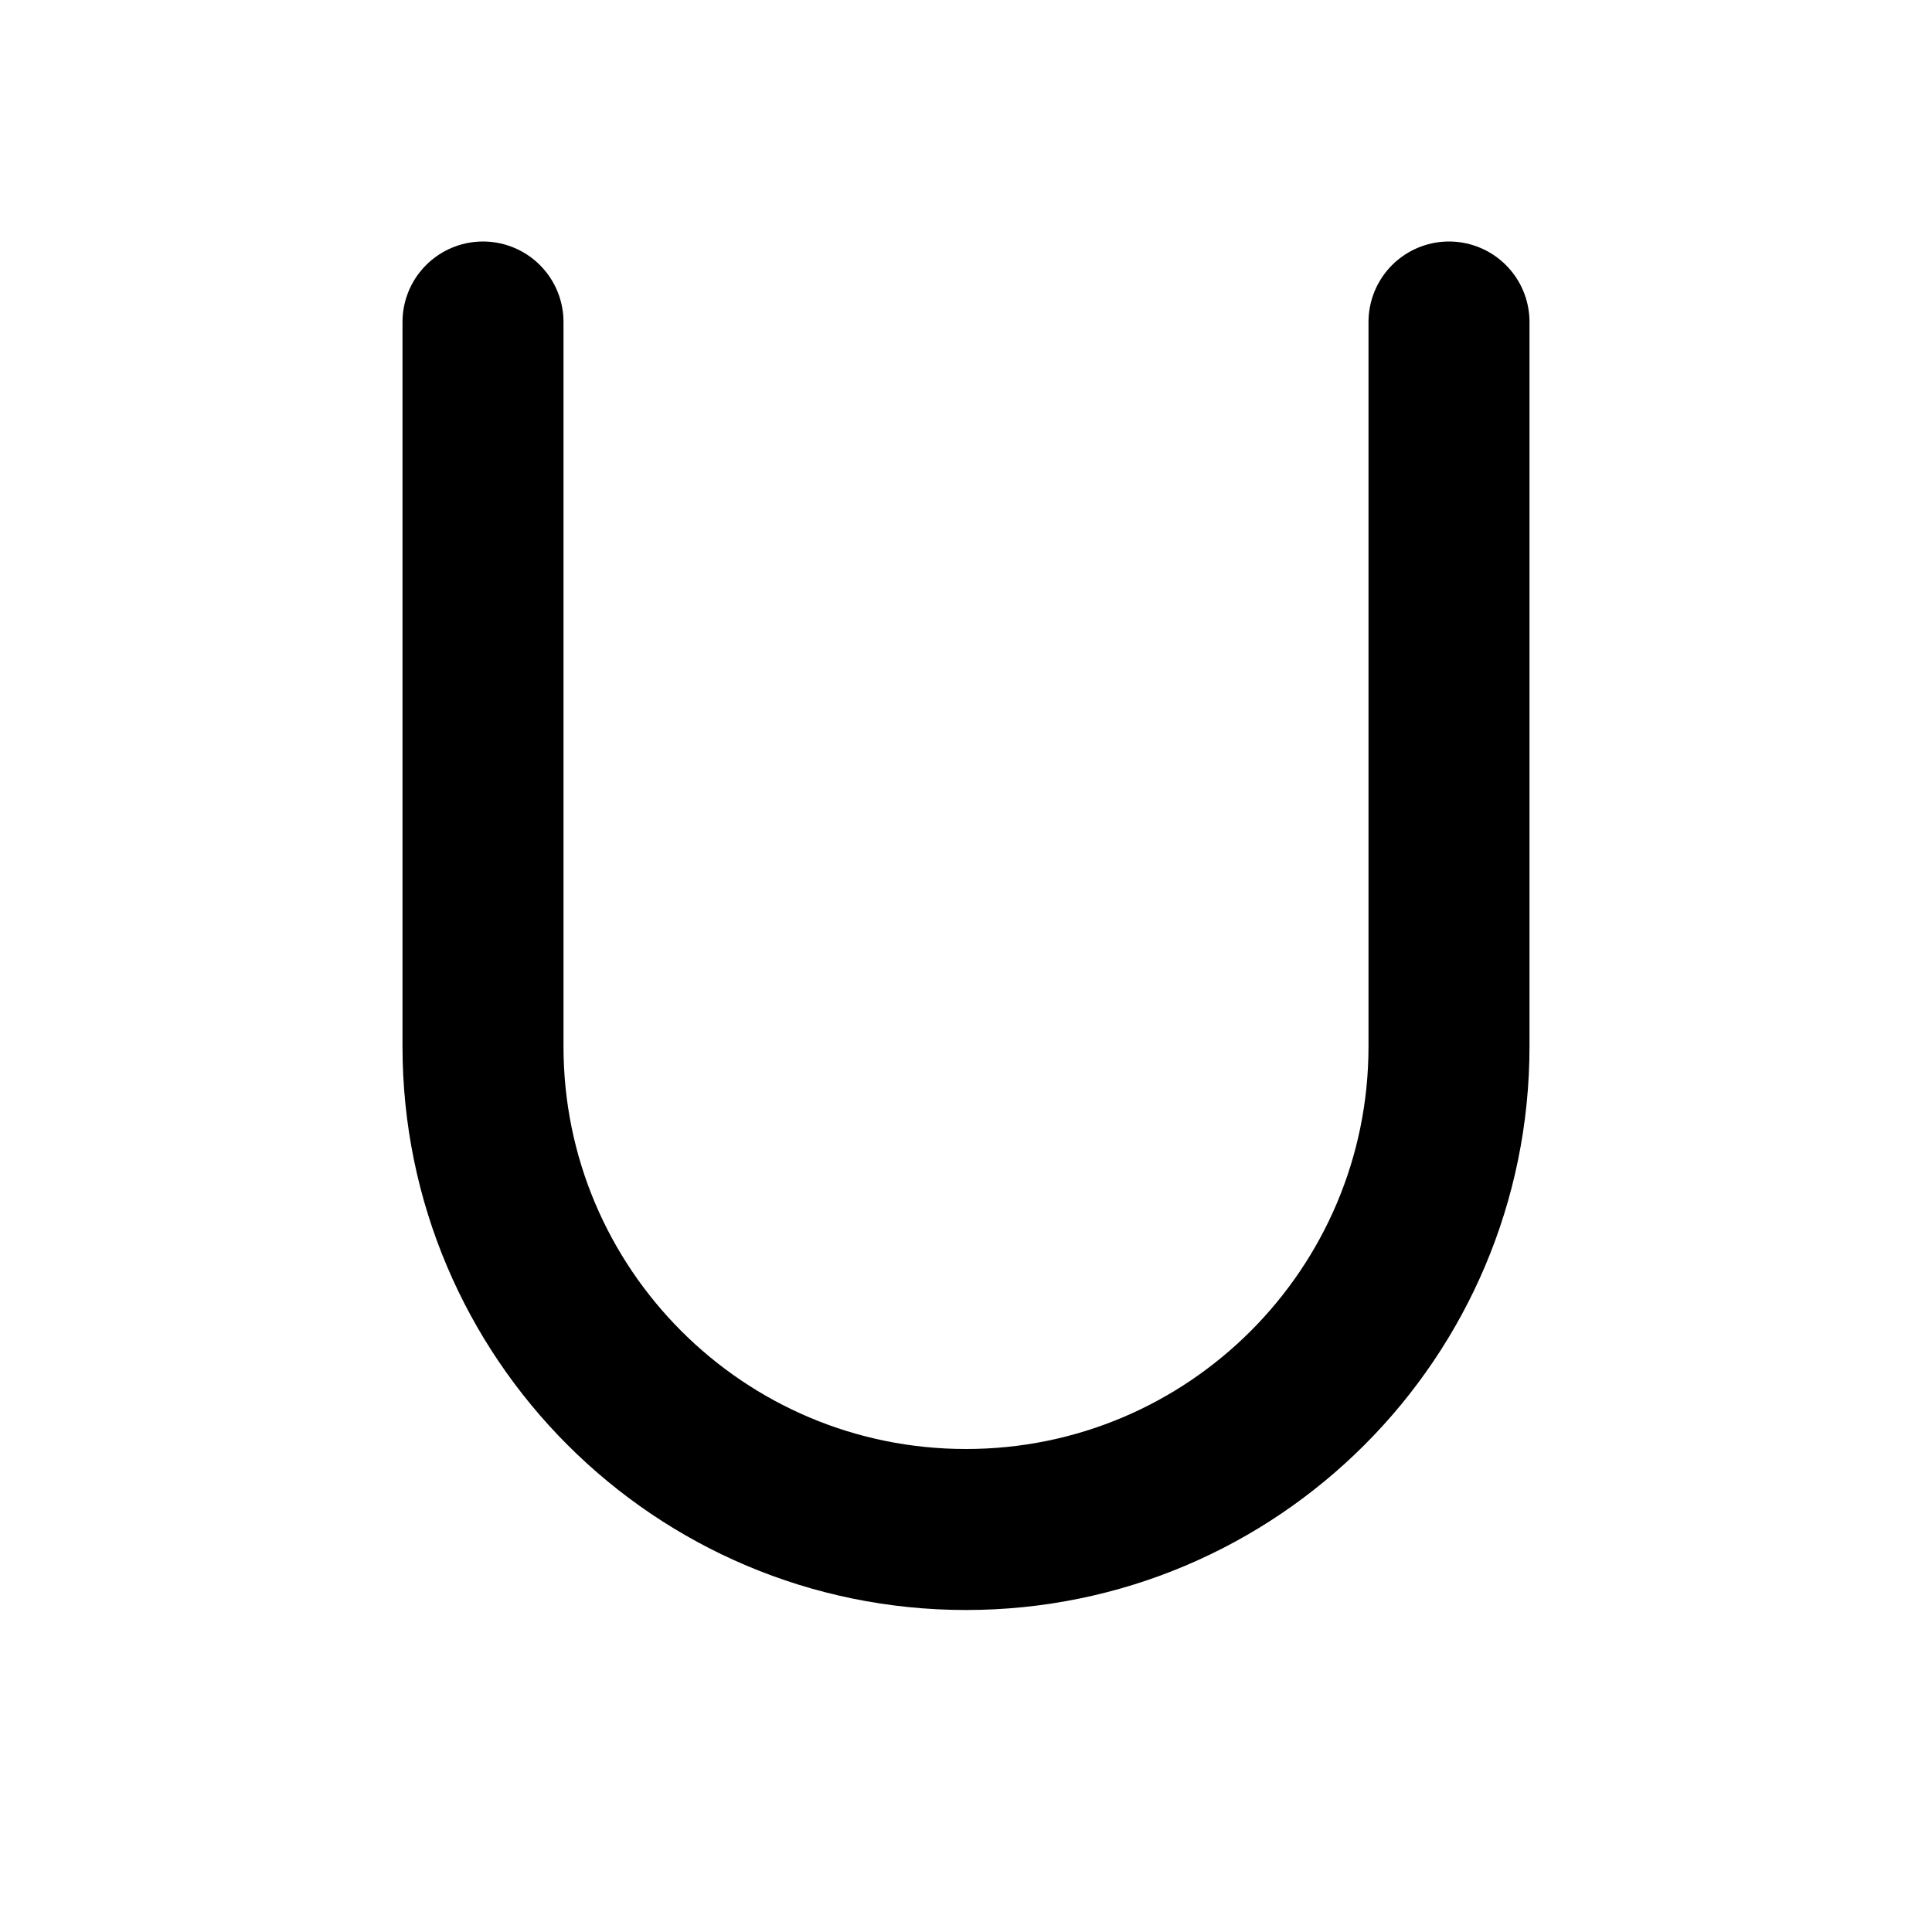
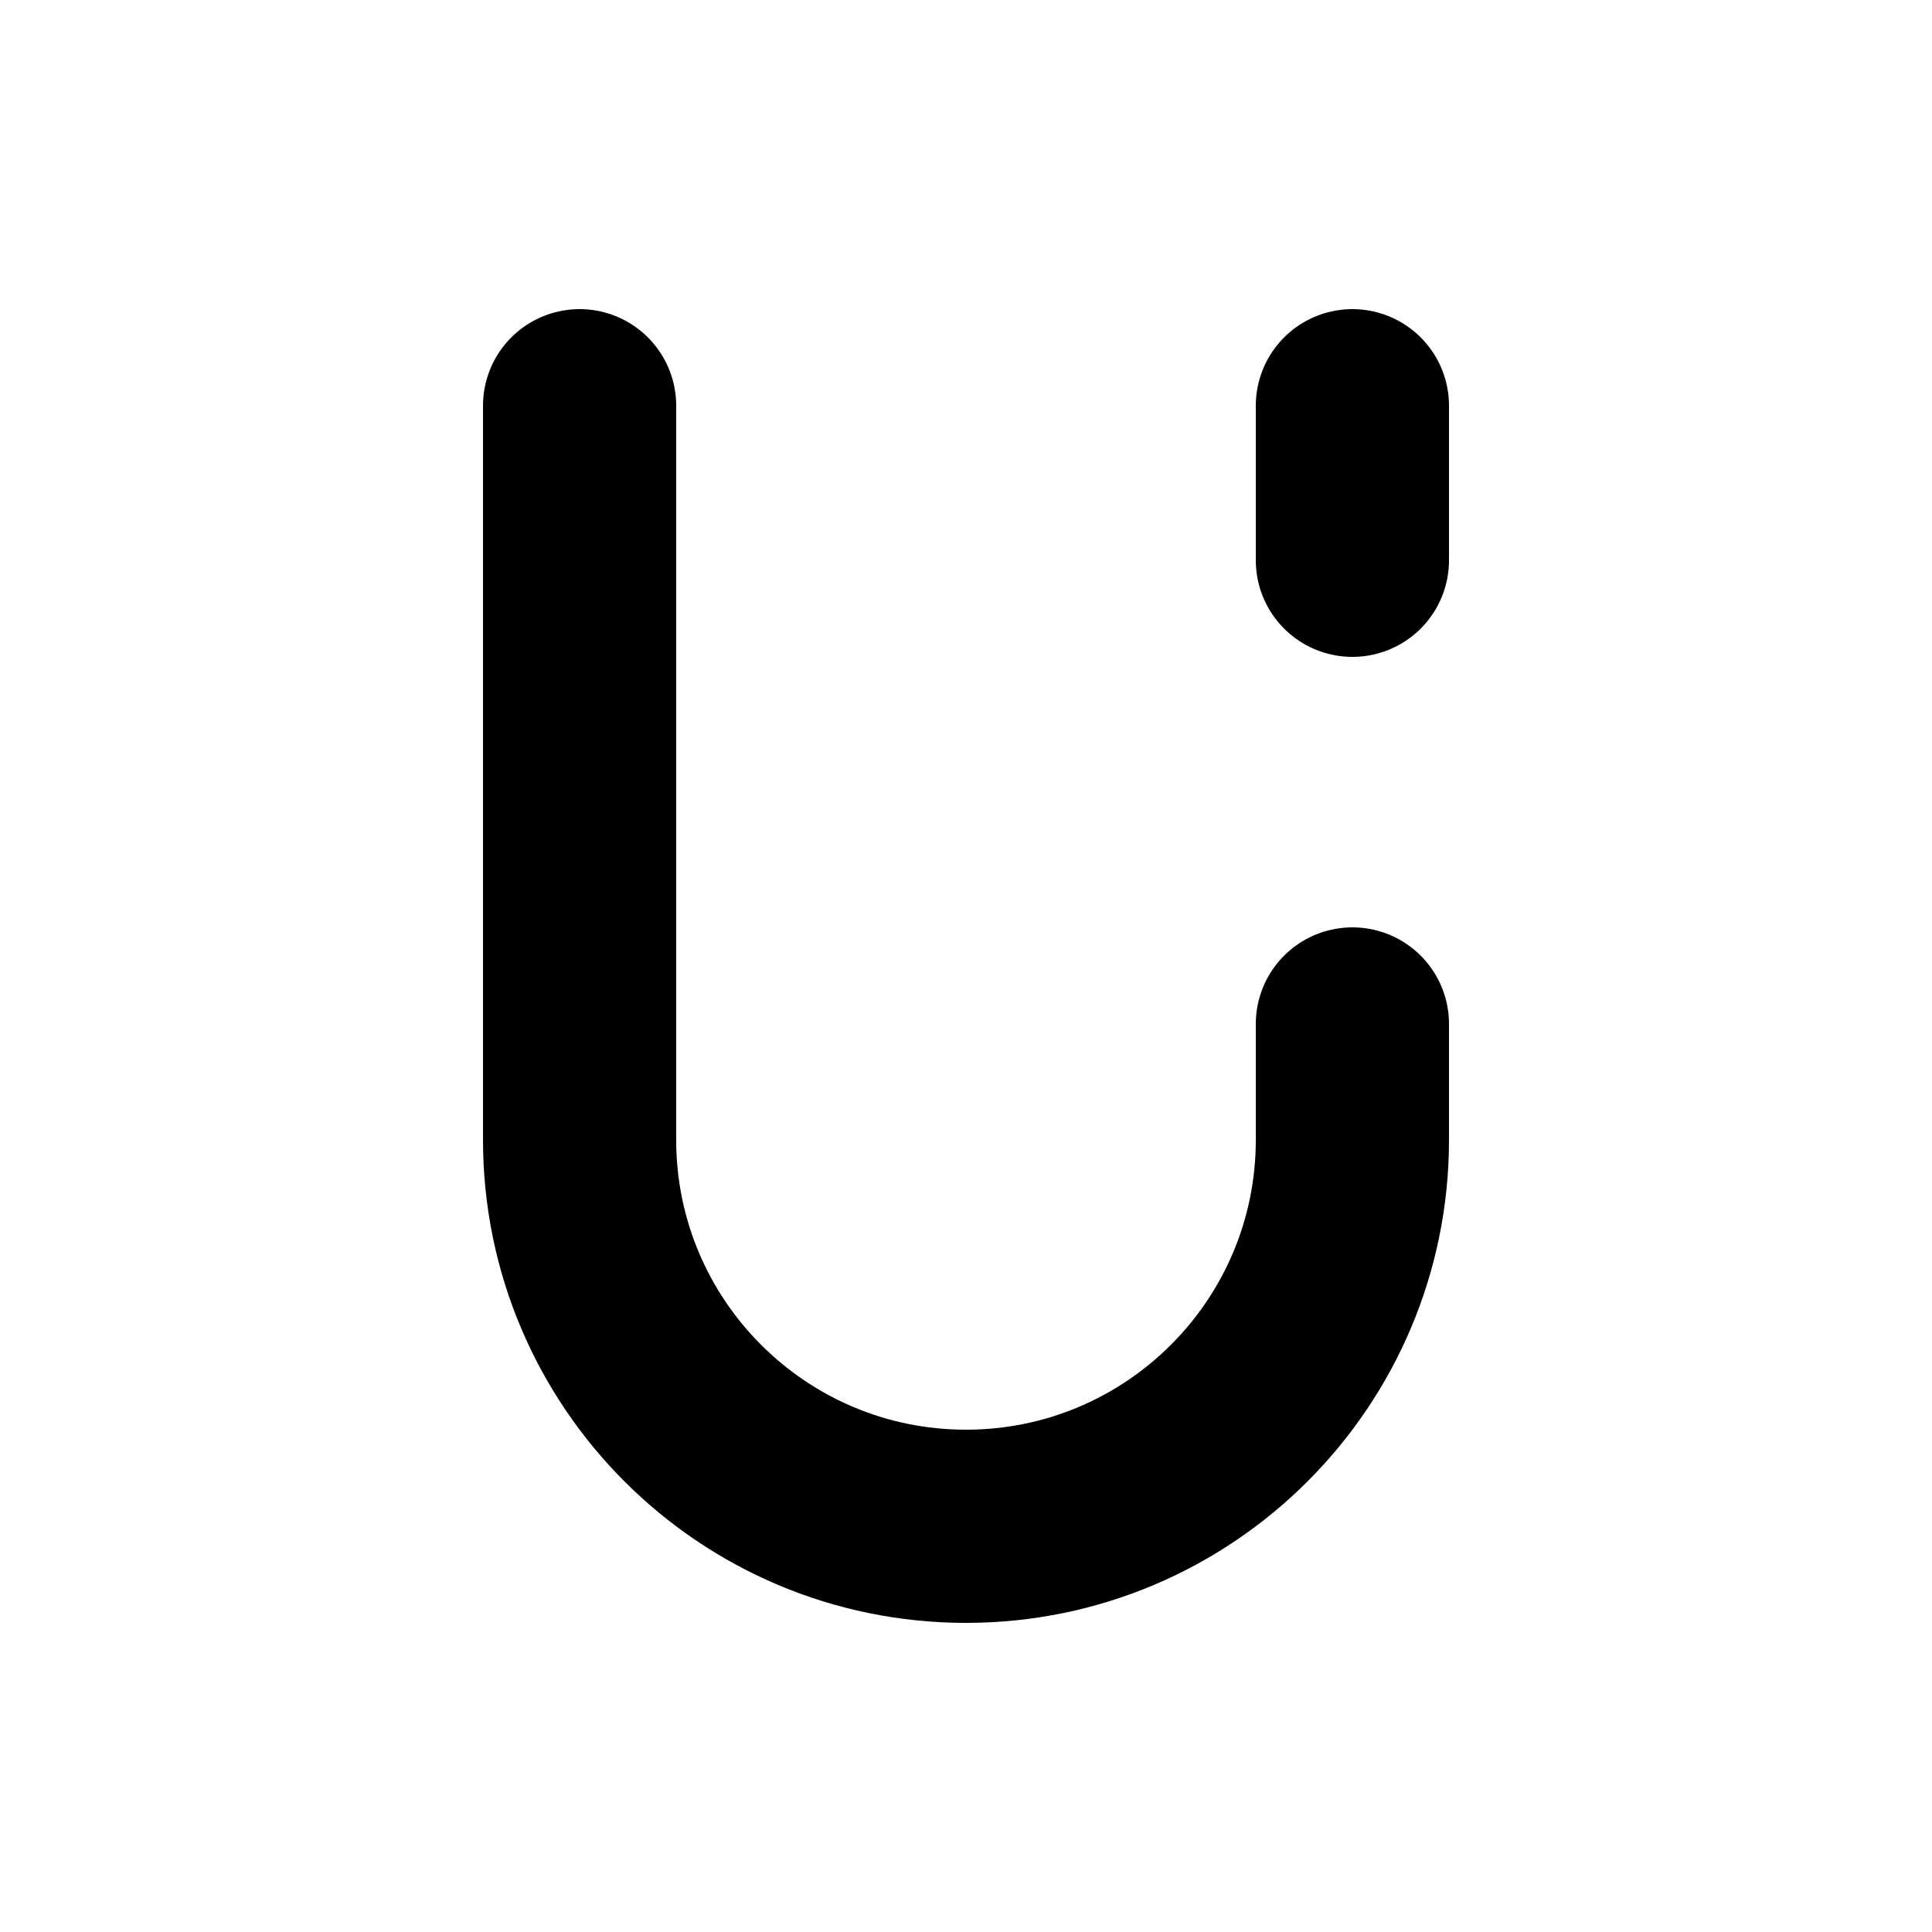
- <svg xmlns="http://www.w3.org/2000/svg" width="24" height="24" viewBox="0 0 24 24" fill="none" stroke="currentColor" stroke-width="2" stroke-linecap="round" stroke-linejoin="round">
-   <path d="M6 4v9a6 6 0 0 0 12 0V4" />
+ <svg xmlns="http://www.w3.org/2000/svg" viewBox="0 0 100 100" fill="none" stroke="currentColor" stroke-width="10" stroke-linecap="round" stroke-linejoin="round">
+   <path d="M30 21 V59 A20 20 0 0 0 70 59 V53" />
+   <path d="M70 21 V29" />
</svg>
